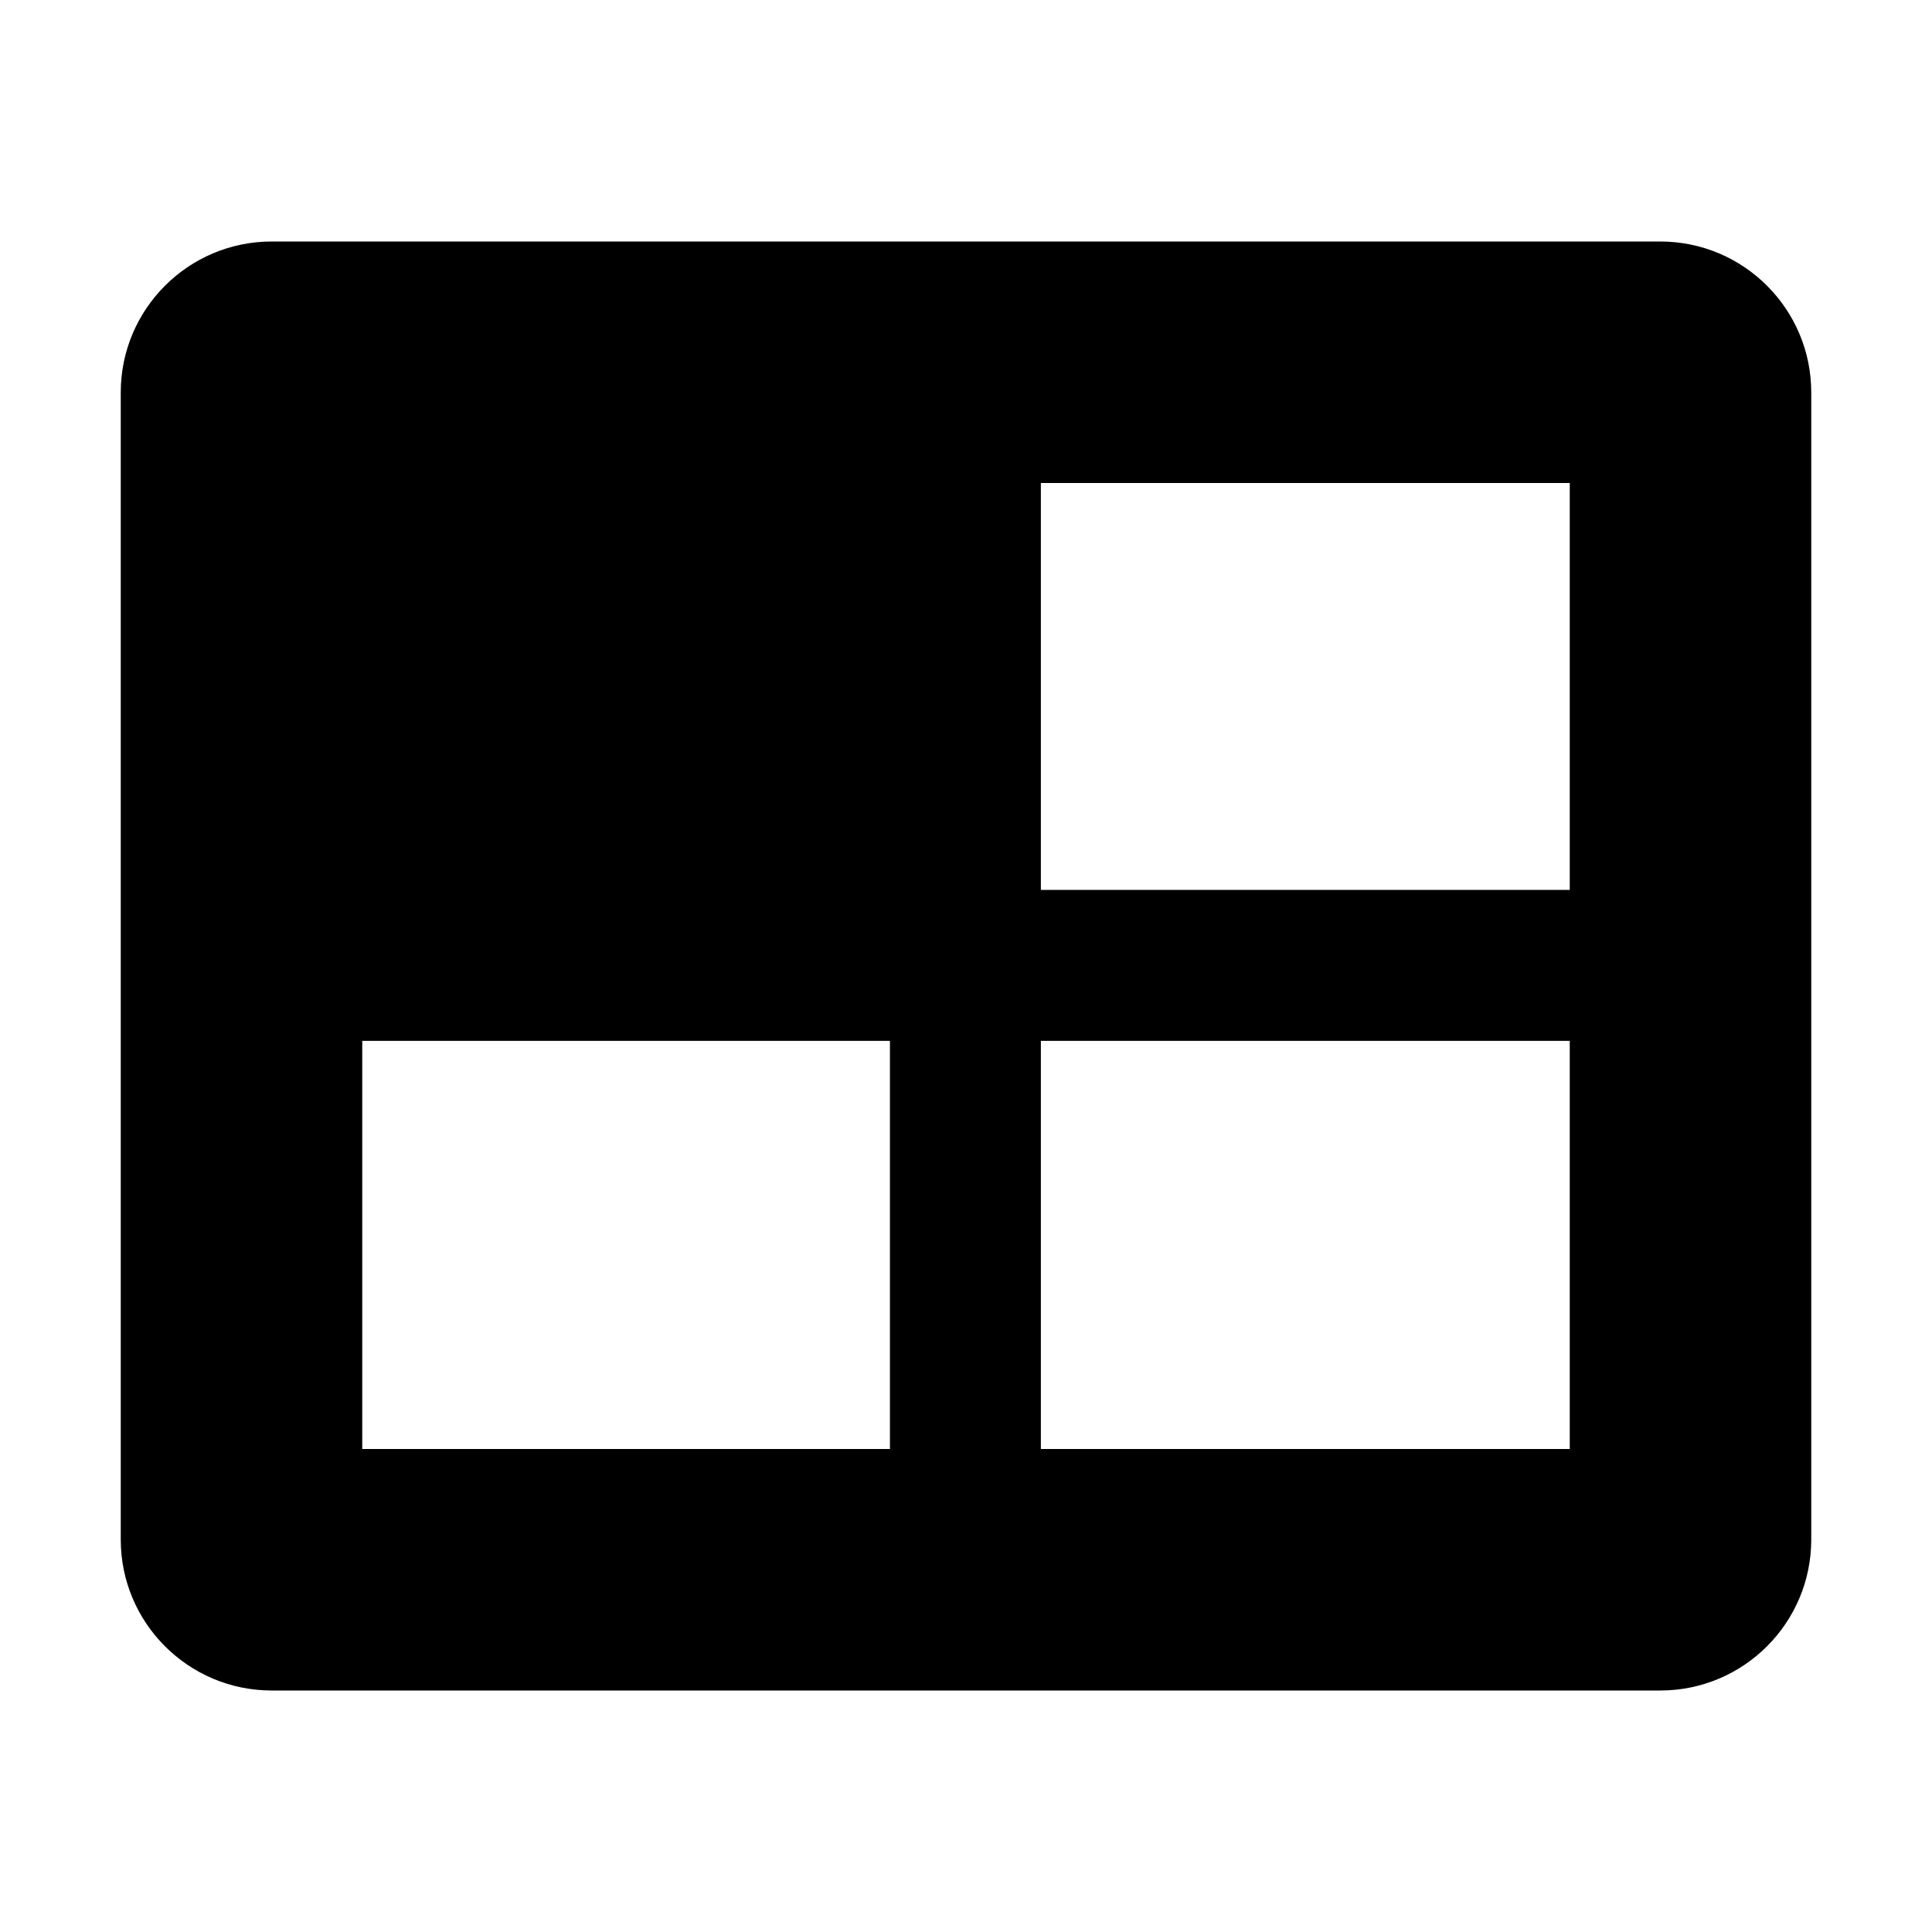
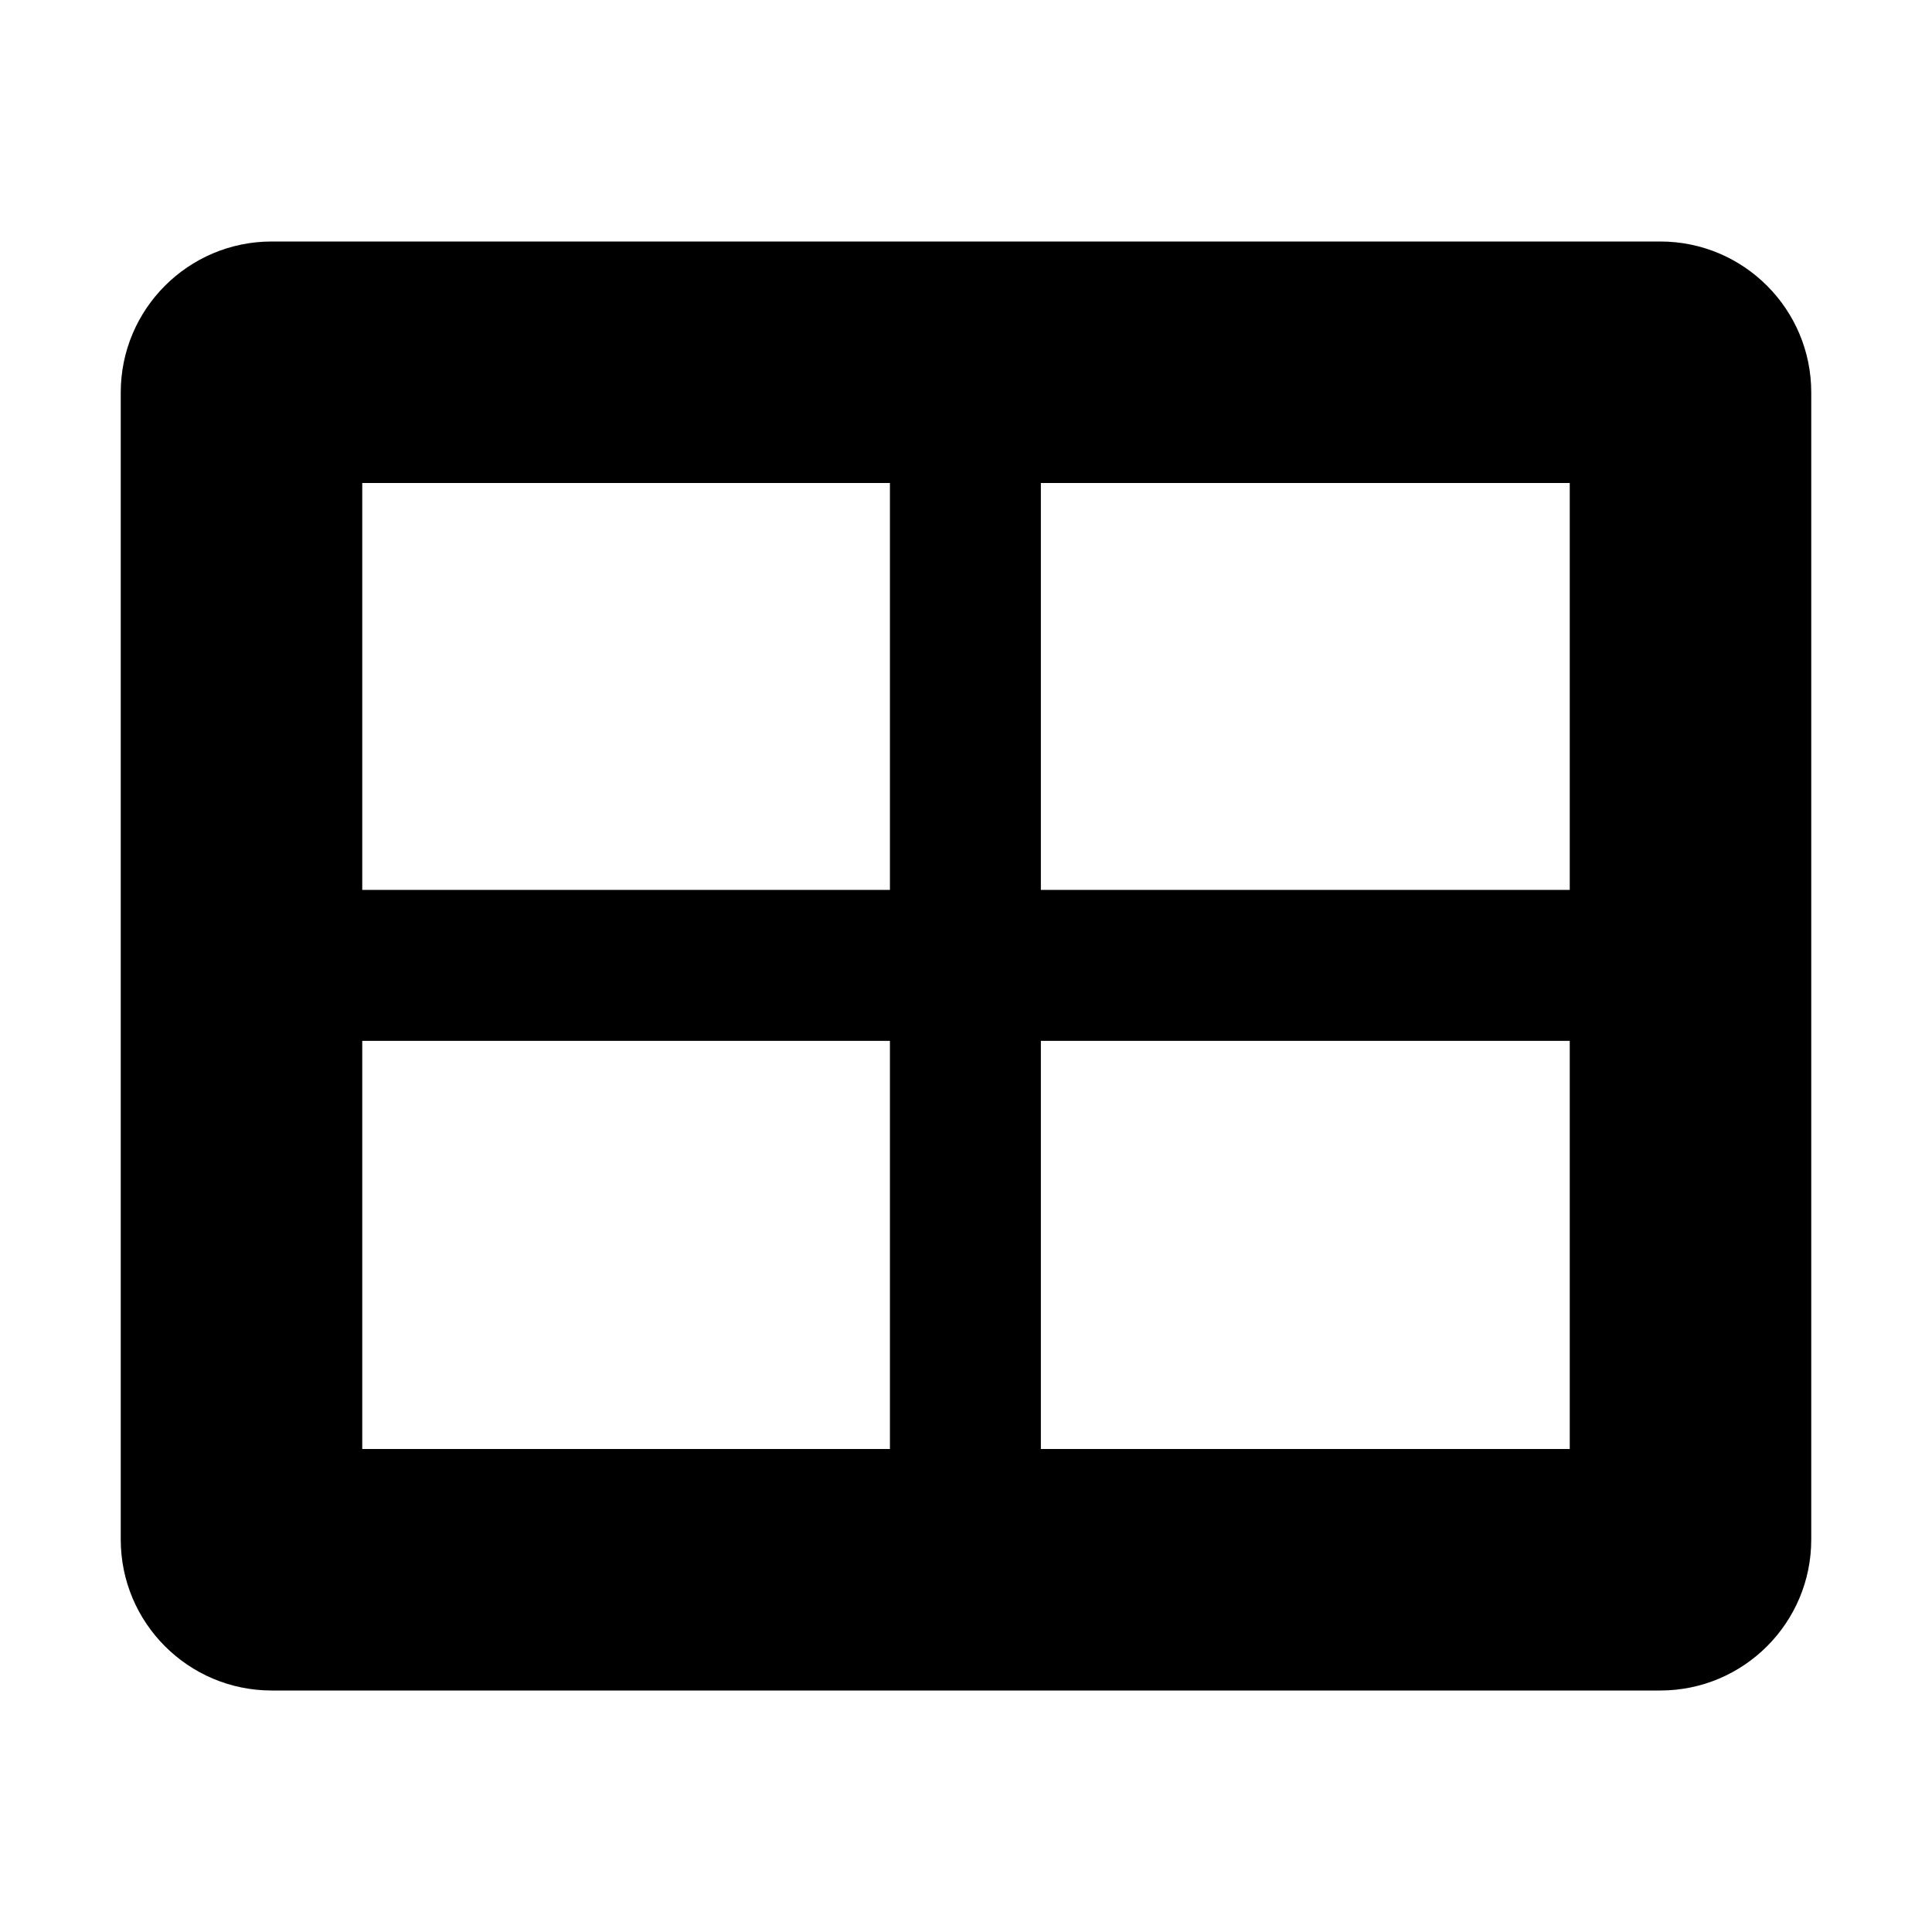
<svg xmlns="http://www.w3.org/2000/svg" width="16" height="16" viewBox="0 0 16 16" fill="none">
-   <path fillRule="evenodd" clipRule="evenodd" d="M1 3.25C1 2.56 1.56 2 2.25 2H13.75C14.44 2 15 2.56 15 3.25V12.75C15 13.44 14.44 14 13.75 14H2.25C1.56 14 1 13.44 1 12.75V3.25ZM3 7.37V4H7.37V7.37H3ZM3 8.62V12H7.37V8.62H3ZM8.62 12H13V8.62H8.62V12ZM13 7.37V4H8.62V7.37H13Z" fill="black" />
+   <path fill-rule="evenodd" clip-rule="evenodd" d="M1 3.25C1 2.56 1.56 2 2.25 2H13.75C14.44 2 15 2.56 15 3.25V12.75C15 13.44 14.44 14 13.75 14H2.25C1.56 14 1 13.44 1 12.75V3.25ZM3 7.37V4H7.37V7.37H3ZM3 8.62V12H7.37V8.62H3ZM8.62 12H13V8.62H8.62V12ZM13 7.37V4H8.62V7.37H13Z" fill="black" />
</svg>
